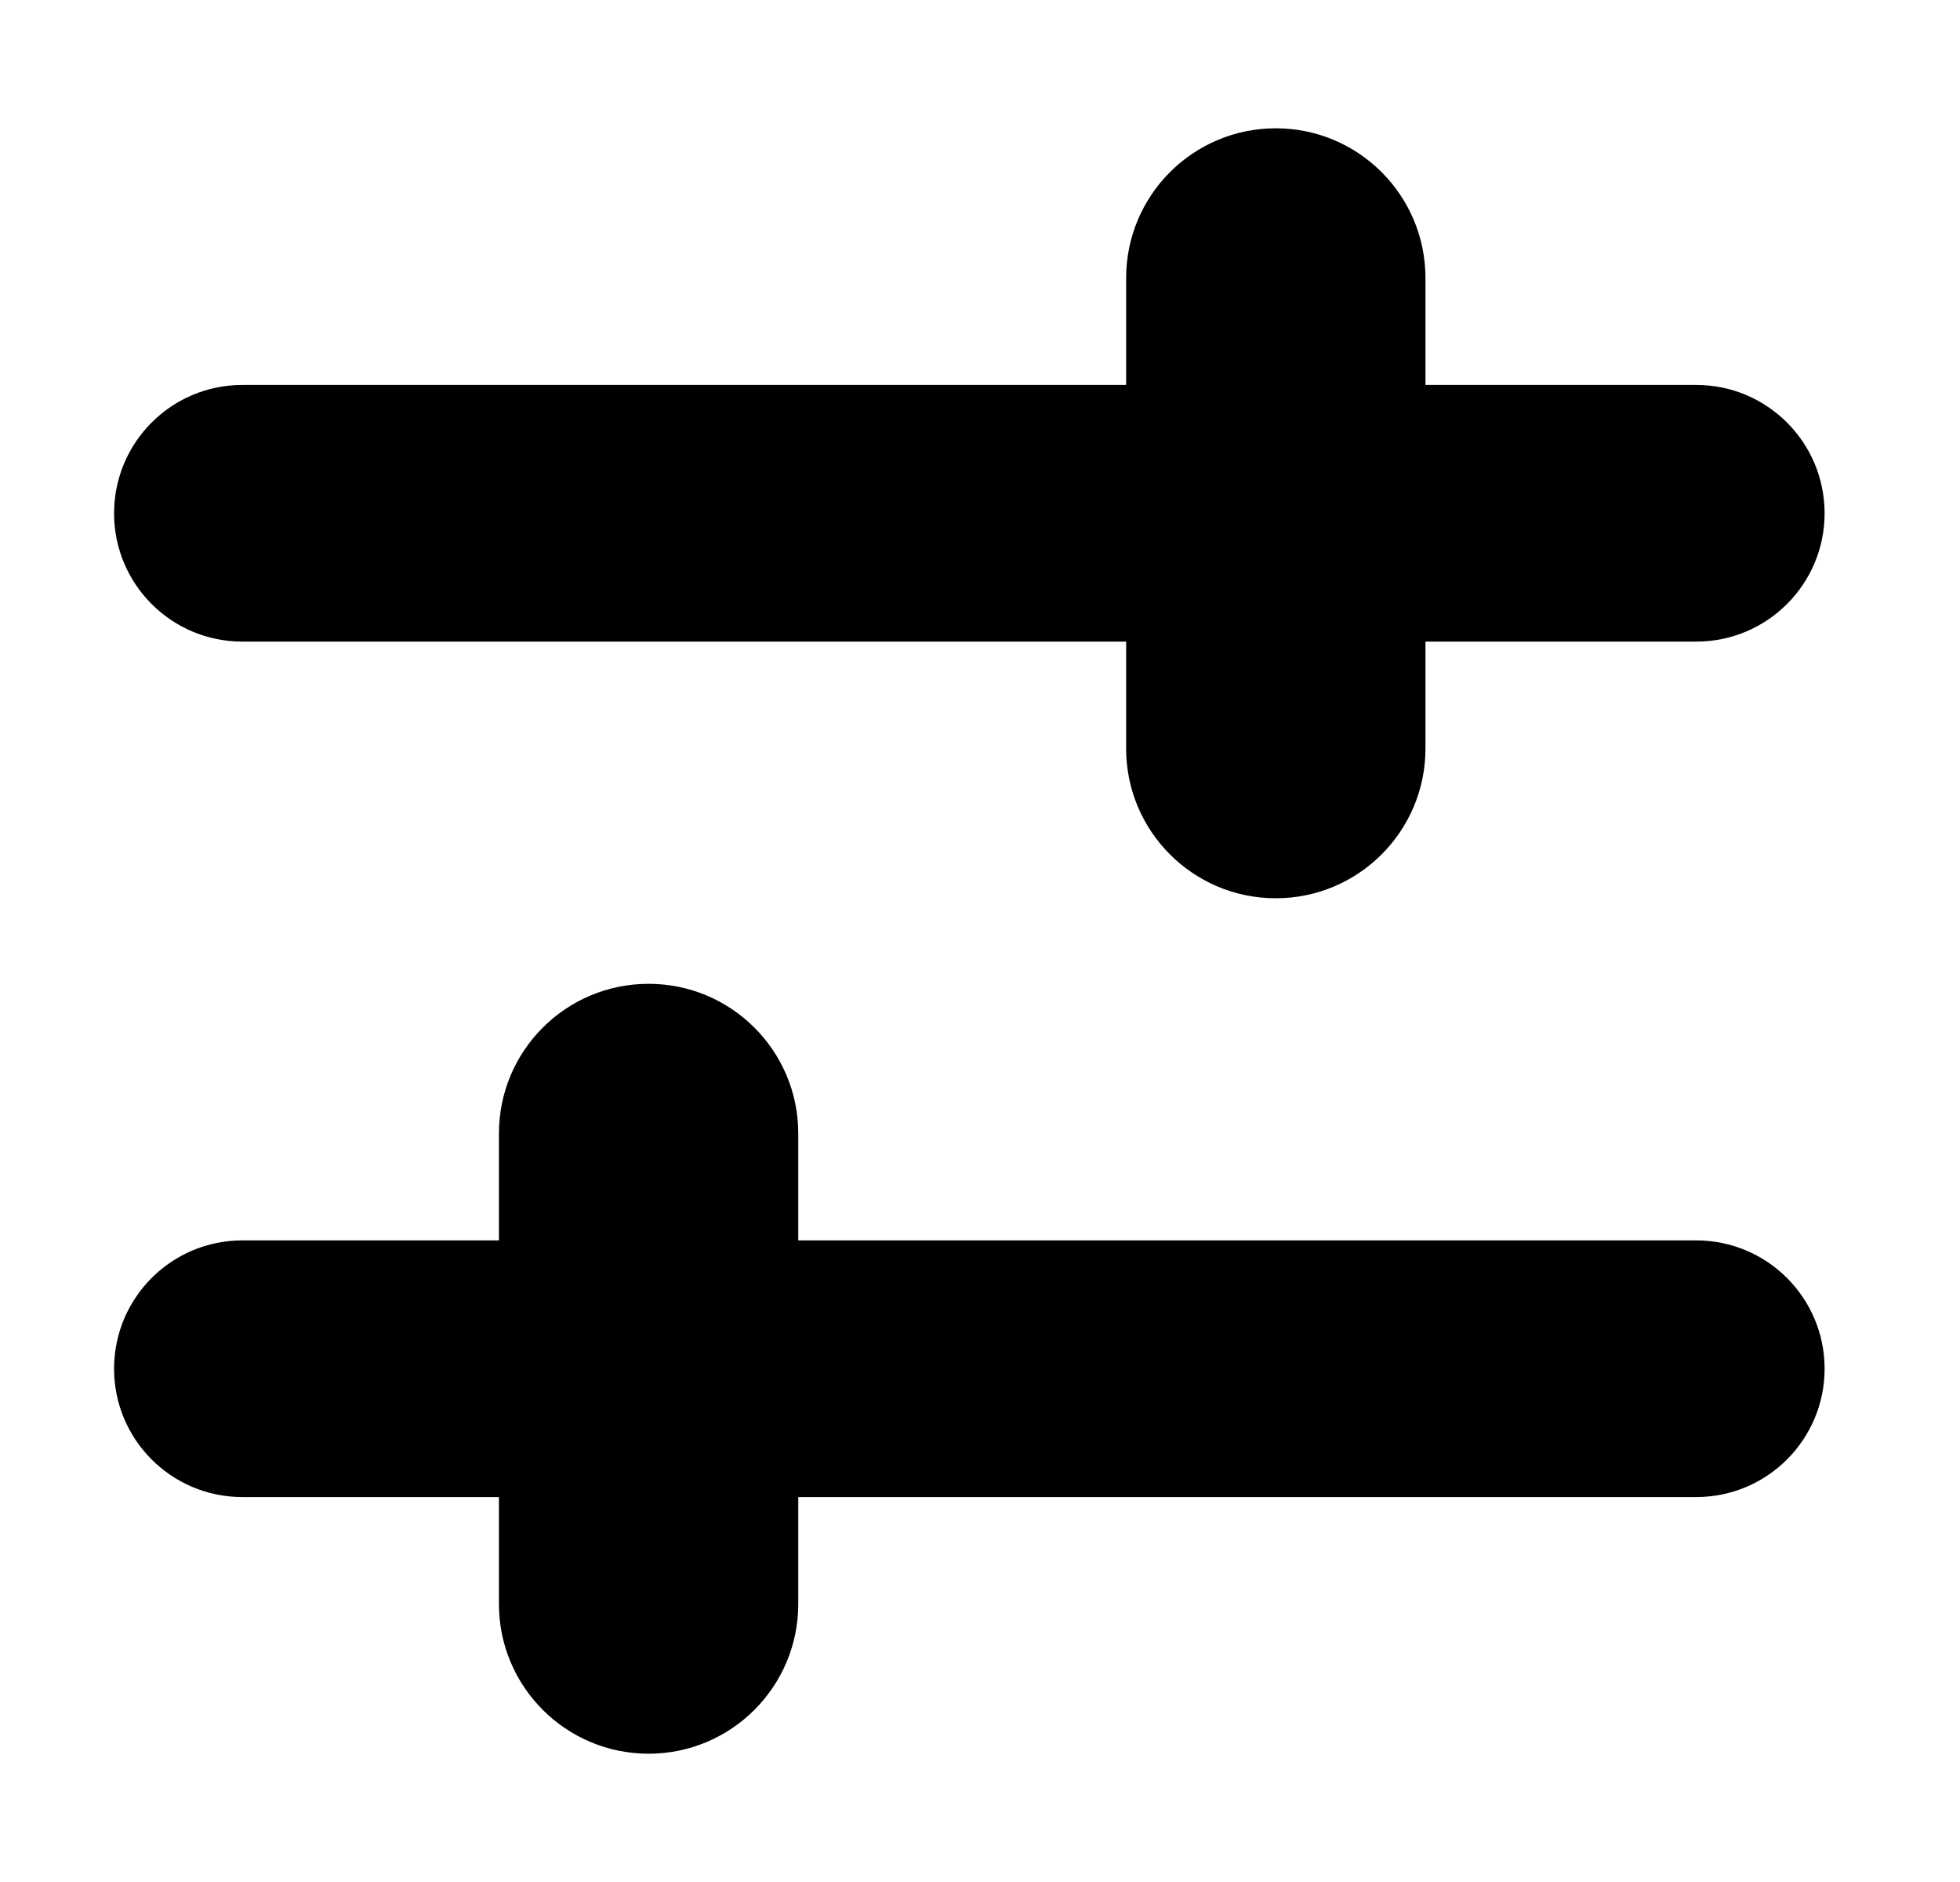
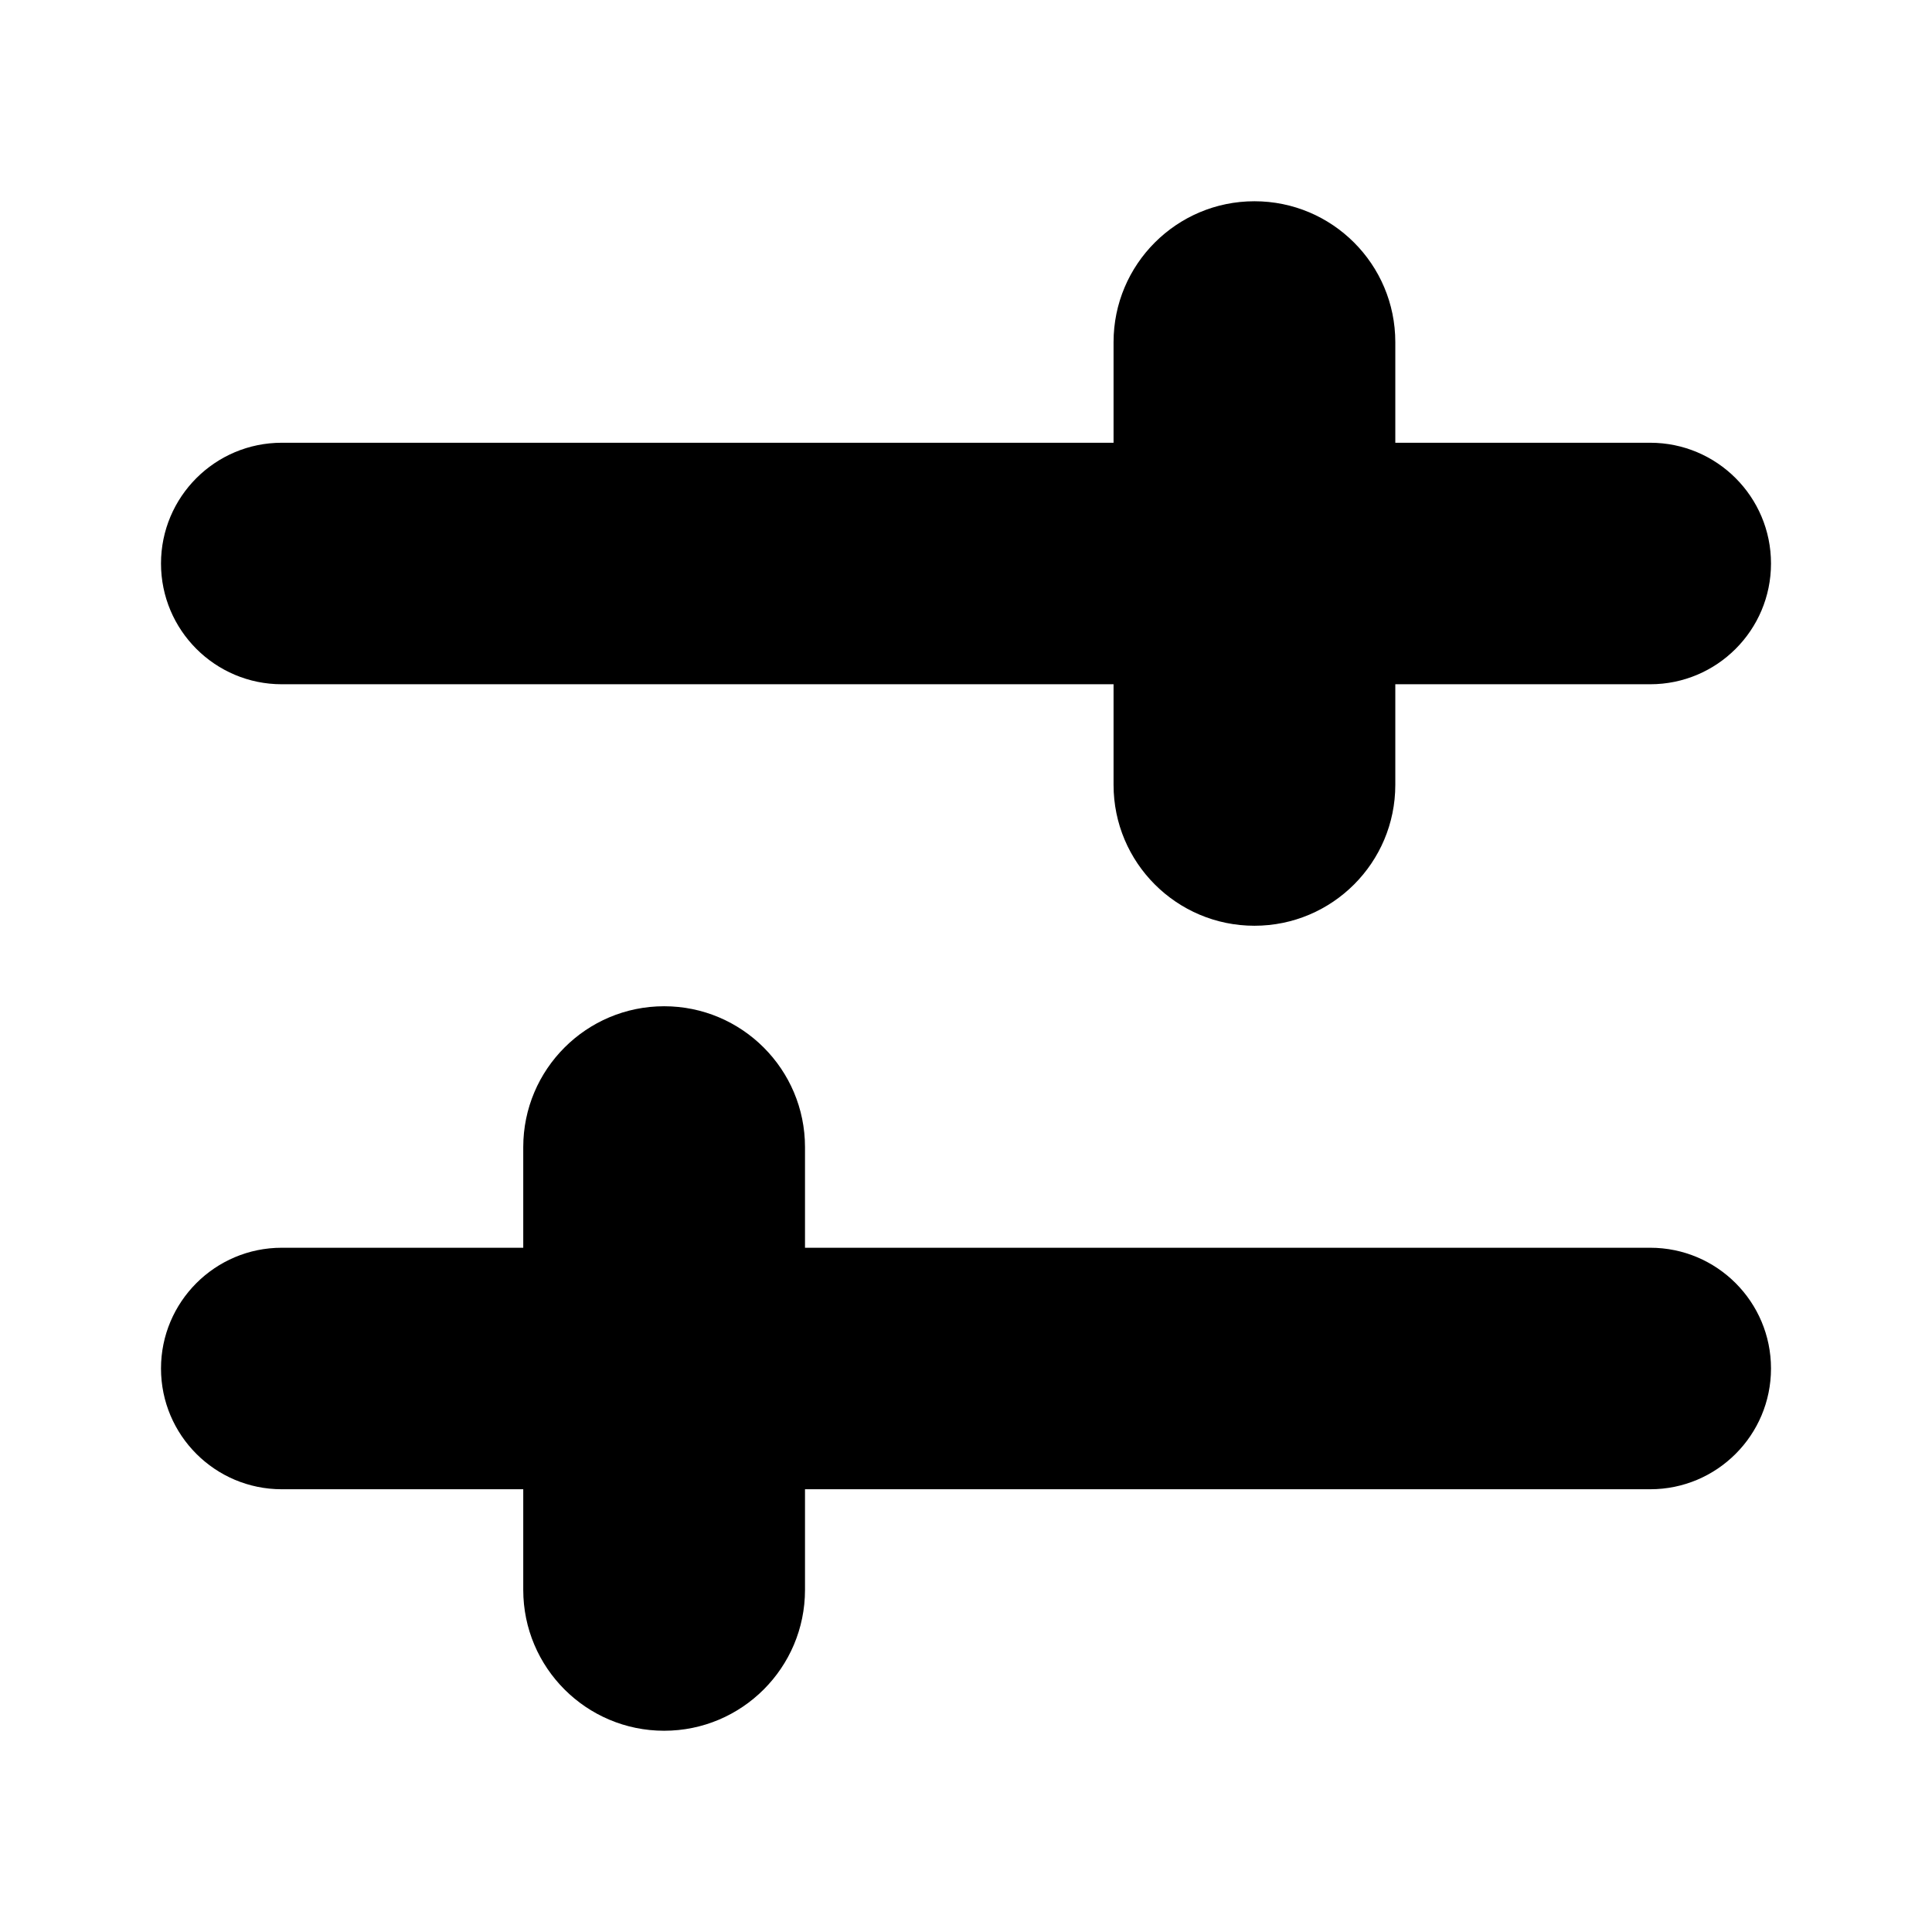
- <svg xmlns="http://www.w3.org/2000/svg" width="25" height="24" viewBox="0 0 25 24" fill="none">
-   <path fill-rule="evenodd" clip-rule="evenodd" d="M14.364 3.546C14.364 2.491 15.218 1.636 16.273 1.636C17.327 1.636 18.182 2.491 18.182 3.546V4.909H21.636C22.54 4.909 23.273 5.642 23.273 6.546C23.273 7.449 22.54 8.182 21.636 8.182H18.182V9.546C18.182 10.6 17.327 11.455 16.273 11.455C15.218 11.455 14.364 10.6 14.364 9.546V8.182H3.091C2.187 8.182 1.455 7.449 1.455 6.546C1.455 5.642 2.187 4.909 3.091 4.909H14.364V3.546ZM3.091 15.818C2.187 15.818 1.455 16.551 1.455 17.455C1.455 18.358 2.187 19.091 3.091 19.091H6.364V20.455C6.364 21.509 7.218 22.364 8.273 22.364C9.327 22.364 10.182 21.509 10.182 20.455V19.091H21.636C22.54 19.091 23.273 18.358 23.273 17.455C23.273 16.551 22.54 15.818 21.636 15.818H10.182V14.455C10.182 13.4 9.327 12.546 8.273 12.546C7.218 12.546 6.364 13.4 6.364 14.455V15.818H3.091Z" fill="black" />
+ <svg xmlns="http://www.w3.org/2000/svg" width="24" height="24" viewBox="0 0 24 24" fill="none">
+   <path fill-rule="evenodd" clip-rule="evenodd" d="M13.833 4.25C13.833 3.284 14.617 2.5 15.583 2.5C16.55 2.5 17.333 3.284 17.333 4.25V5.5H20.5C21.328 5.5 22 6.172 22 7C22 7.828 21.328 8.5 20.5 8.5H17.333V9.75C17.333 10.716 16.55 11.5 15.583 11.5C14.617 11.5 13.833 10.716 13.833 9.75V8.5H3.5C2.672 8.5 2 7.828 2 7C2 6.172 2.672 5.5 3.5 5.5H13.833V4.25ZM3.5 15.5C2.672 15.5 2 16.172 2 17C2 17.828 2.672 18.5 3.5 18.5H6.5V19.75C6.5 20.716 7.284 21.5 8.25 21.5C9.216 21.5 10 20.716 10 19.75V18.5H20.5C21.328 18.5 22 17.828 22 17C22 16.172 21.328 15.5 20.5 15.5H10V14.25C10 13.284 9.216 12.5 8.25 12.5C7.284 12.5 6.5 13.284 6.5 14.25V15.5H3.5Z" fill="black" />
</svg>
